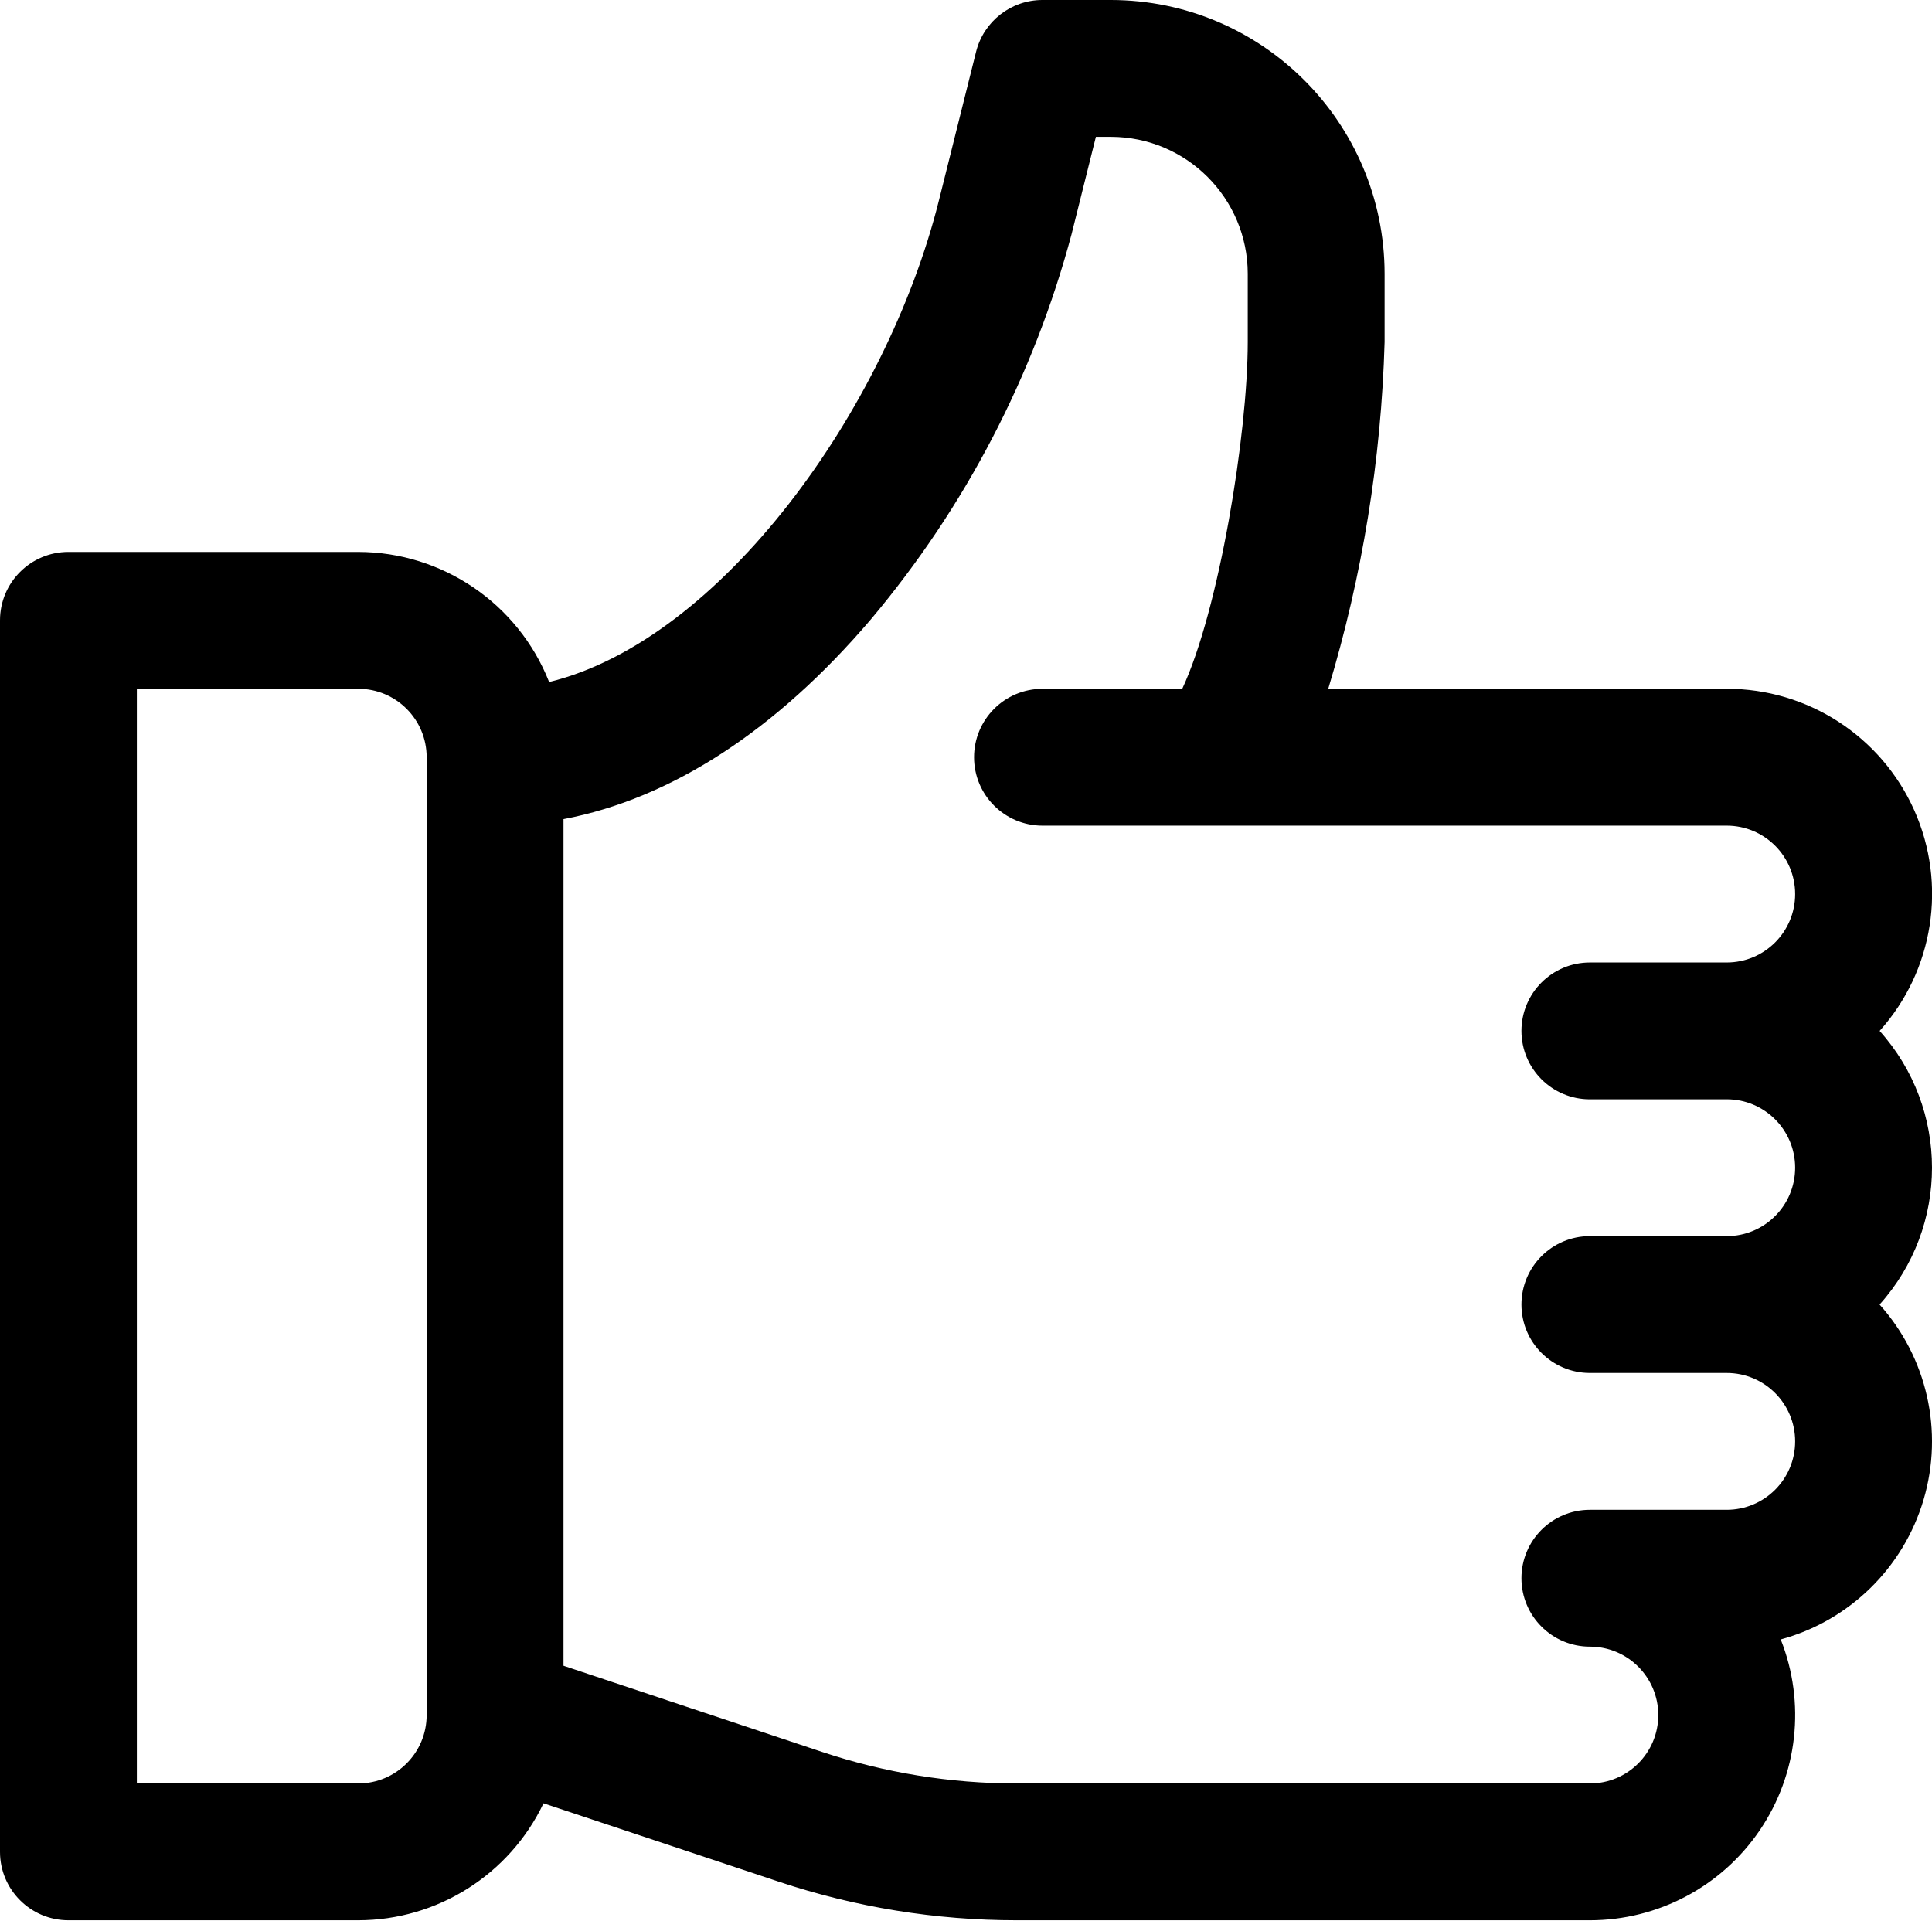
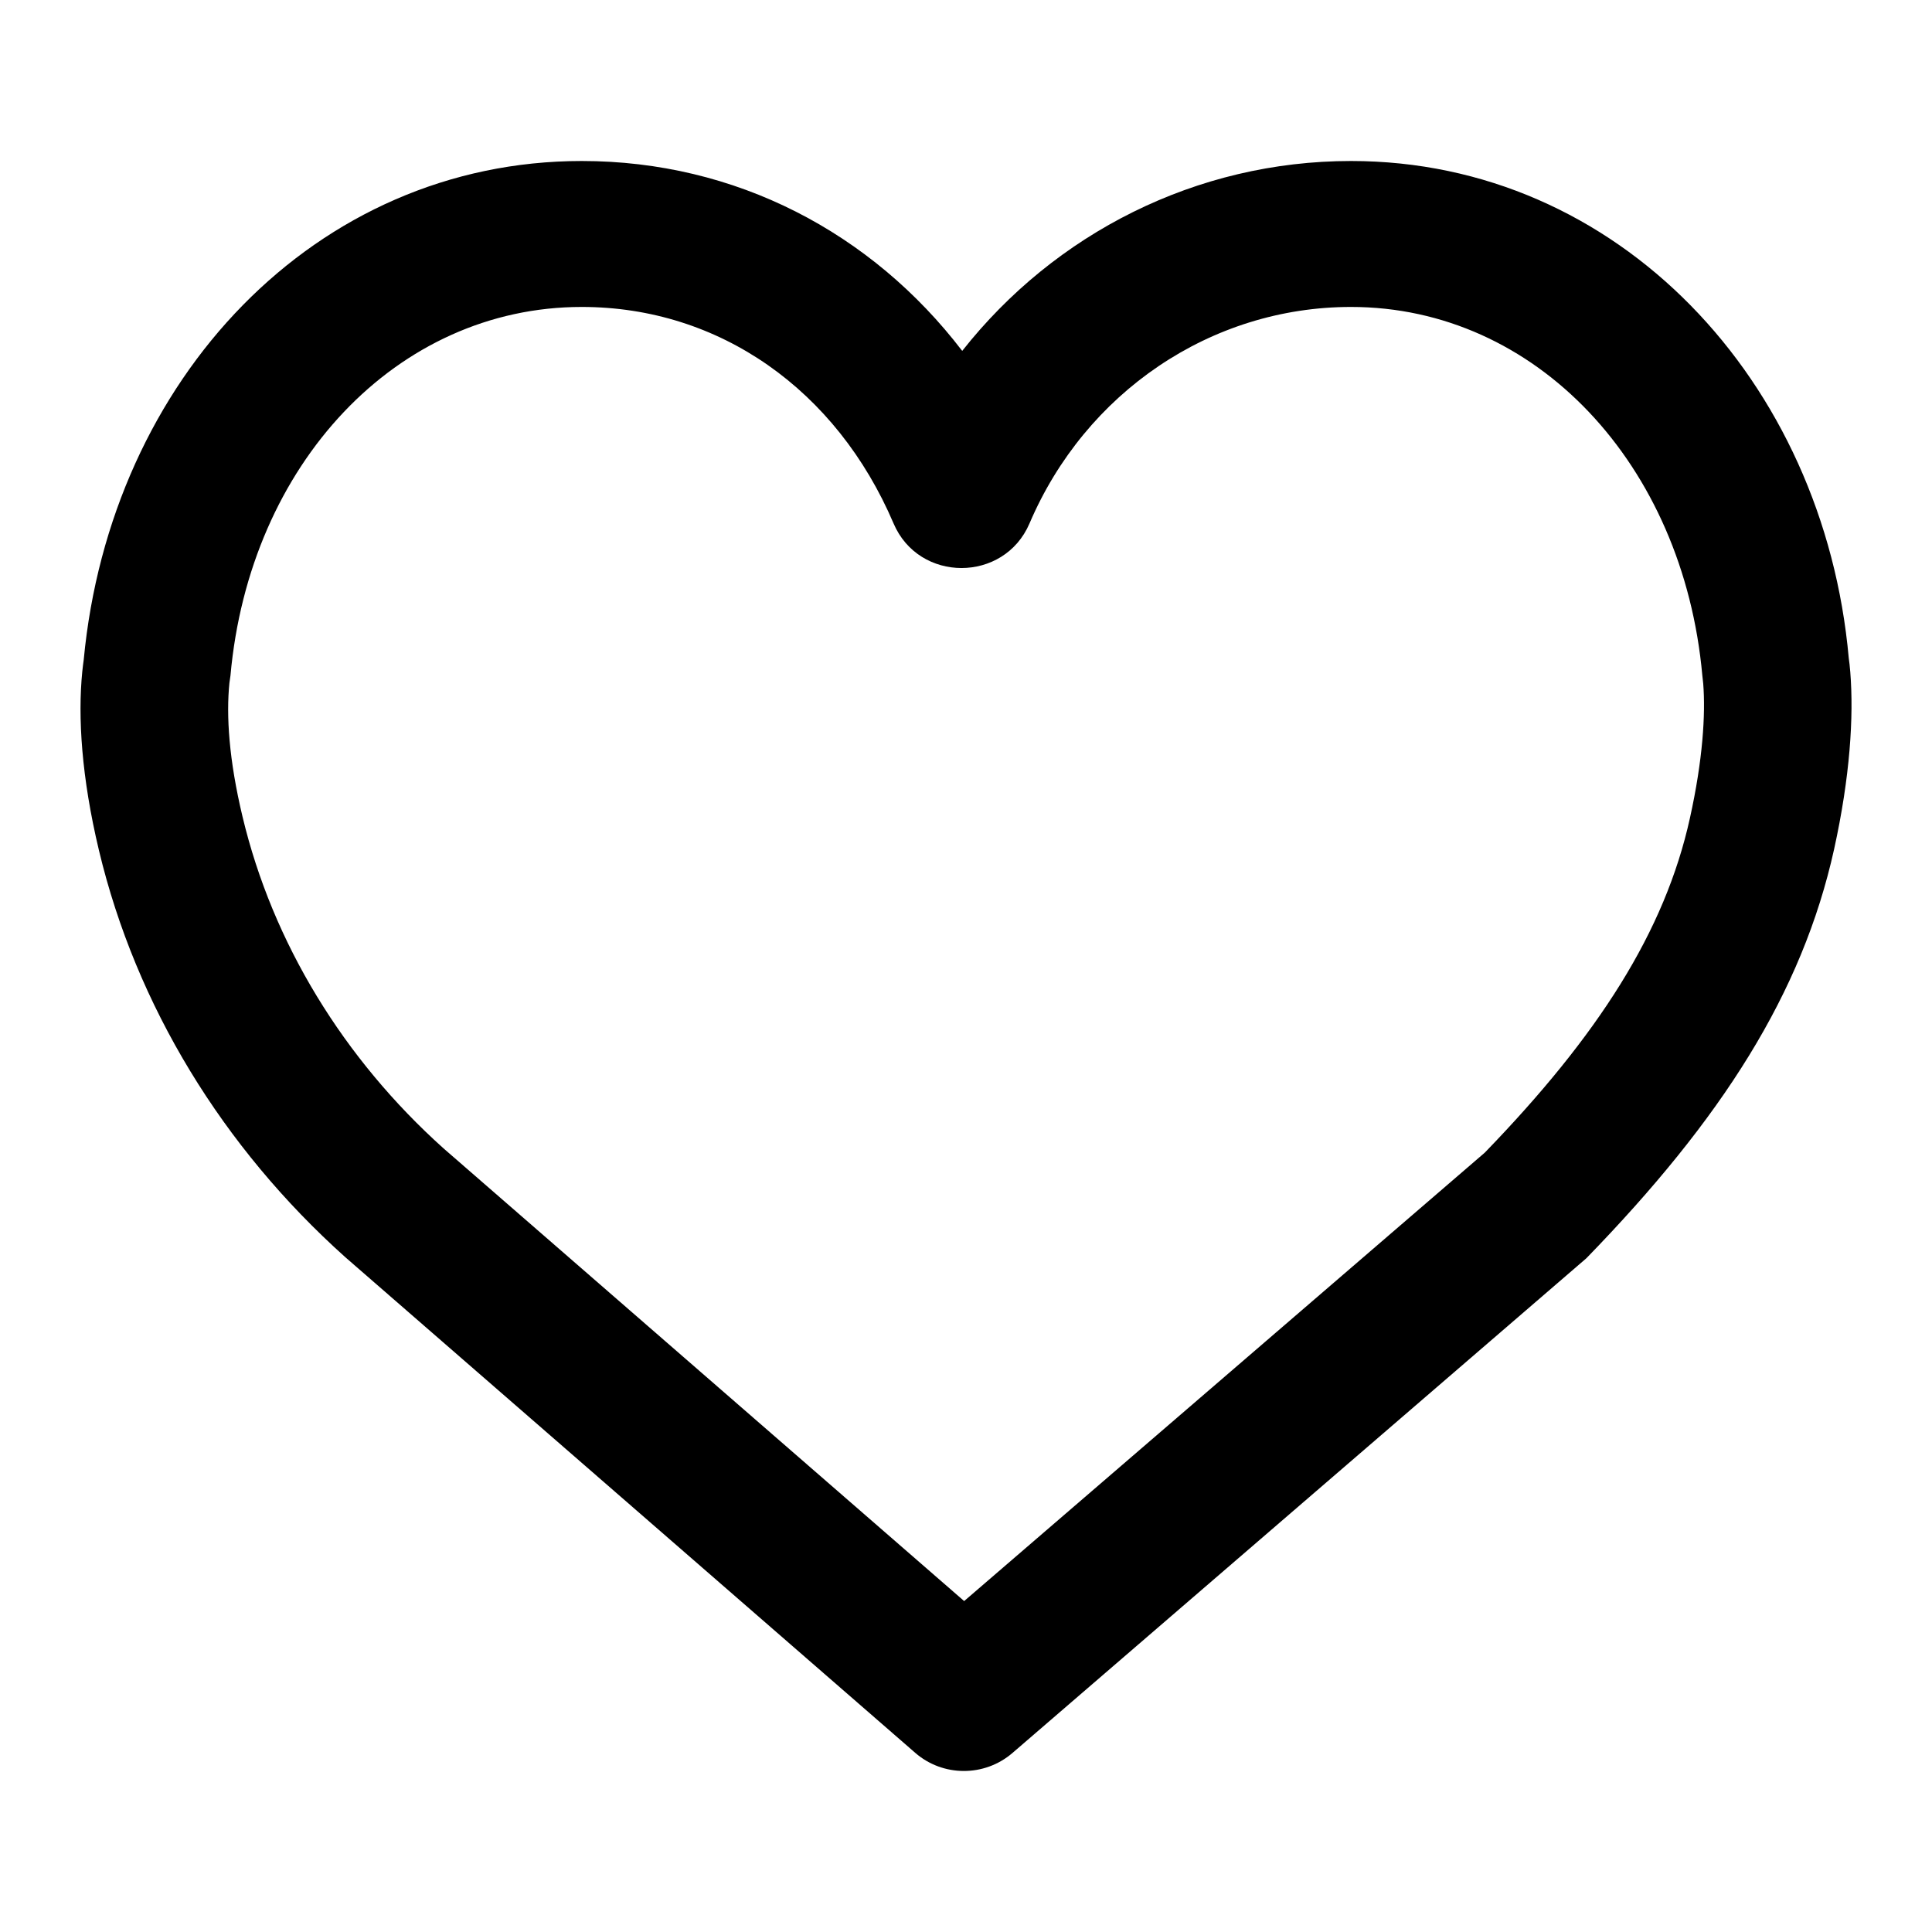
- <svg xmlns="http://www.w3.org/2000/svg" width="96" height="95.428" viewBox="0 0 96 95.428">
-   <path id="Path_83" data-name="Path 83" d="M127.4,142.227a10.194,10.194,0,0,0-7.6-17H100A65.927,65.927,0,0,0,102.8,108v-3.4A13.617,13.617,0,0,0,89.2,91H85.8a3.4,3.4,0,0,0-3.3,2.575l-1.852,7.41c-2.6,10.377-10.835,21.826-19.362,23.907a10.214,10.214,0,0,0-9.488-6.465H37.4a3.4,3.4,0,0,0-3.4,3.4v61.2a3.4,3.4,0,0,0,3.4,3.4H51.8a10.211,10.211,0,0,0,9.207-5.814l11.682,3.894a37.318,37.318,0,0,0,11.828,1.92H113a10.2,10.2,0,0,0,9.484-13.958,10.194,10.194,0,0,0,4.912-16.642,10.18,10.18,0,0,0,0-13.6Zm-72.2,34a3.4,3.4,0,0,1-3.4,3.4h-11v-54.4h11a3.4,3.4,0,0,1,3.4,3.4Zm57.8-30.6h6.8a3.4,3.4,0,1,1,0,6.8H113a3.4,3.4,0,0,0,0,6.8h6.8a3.4,3.4,0,1,1,0,6.8H113a3.4,3.4,0,1,0,0,6.8,3.4,3.4,0,0,1,0,6.8H84.517a30.534,30.534,0,0,1-9.679-1.571L62,173.777V131.705c5.333-1.013,10.554-4.391,15.266-9.919a49.611,49.611,0,0,0,9.98-19.151L88.454,97.8H89.2a6.808,6.808,0,0,1,6.8,6.8V108c0,4.565-1.428,13.321-3.255,17.229H85.8a3.4,3.4,0,0,0,0,6.8h34a3.4,3.4,0,1,1,0,6.8H113a3.4,3.4,0,0,0,0,6.8Z" transform="translate(-34 -91)" />
+ <svg xmlns="http://www.w3.org/2000/svg" width="24" height="24" viewBox="0 0 24 24">
+   <path d="M22.985 8.35C22.979 8.274 22.972 8.216 22.966 8.176C22.658 4.729 20.101 2 16.783 2C14.86 2 13.103 2.9 11.953 4.359C10.829 2.89 9.139 2 7.227 2C3.92 2 1.369 4.71 1.04 8.196C1.034 8.237 1.028 8.286 1.022 8.344C0.966 8.907 1.012 9.653 1.229 10.563C1.69 12.494 2.768 14.254 4.289 15.617L11.369 21.774C11.713 22.074 12.229 22.075 12.576 21.777L19.707 15.63C21.389 13.899 22.387 12.342 22.784 10.549C22.982 9.648 23.029 8.907 22.985 8.35ZM20.993 10.162C20.682 11.573 19.853 12.864 18.444 14.319L11.977 19.889L5.509 14.265C4.269 13.152 3.387 11.713 3.013 10.146C2.843 9.435 2.809 8.889 2.85 8.483L2.863 8.392C3.098 5.767 4.929 3.813 7.227 3.813C8.938 3.813 10.393 4.845 11.1 6.502C11.415 7.241 12.473 7.241 12.789 6.502C13.482 4.878 15.04 3.813 16.783 3.813C19.08 3.813 20.911 5.767 21.147 8.392C21.153 8.445 21.155 8.46 21.158 8.492C21.188 8.875 21.153 9.439 20.993 10.162Z" />
</svg>
